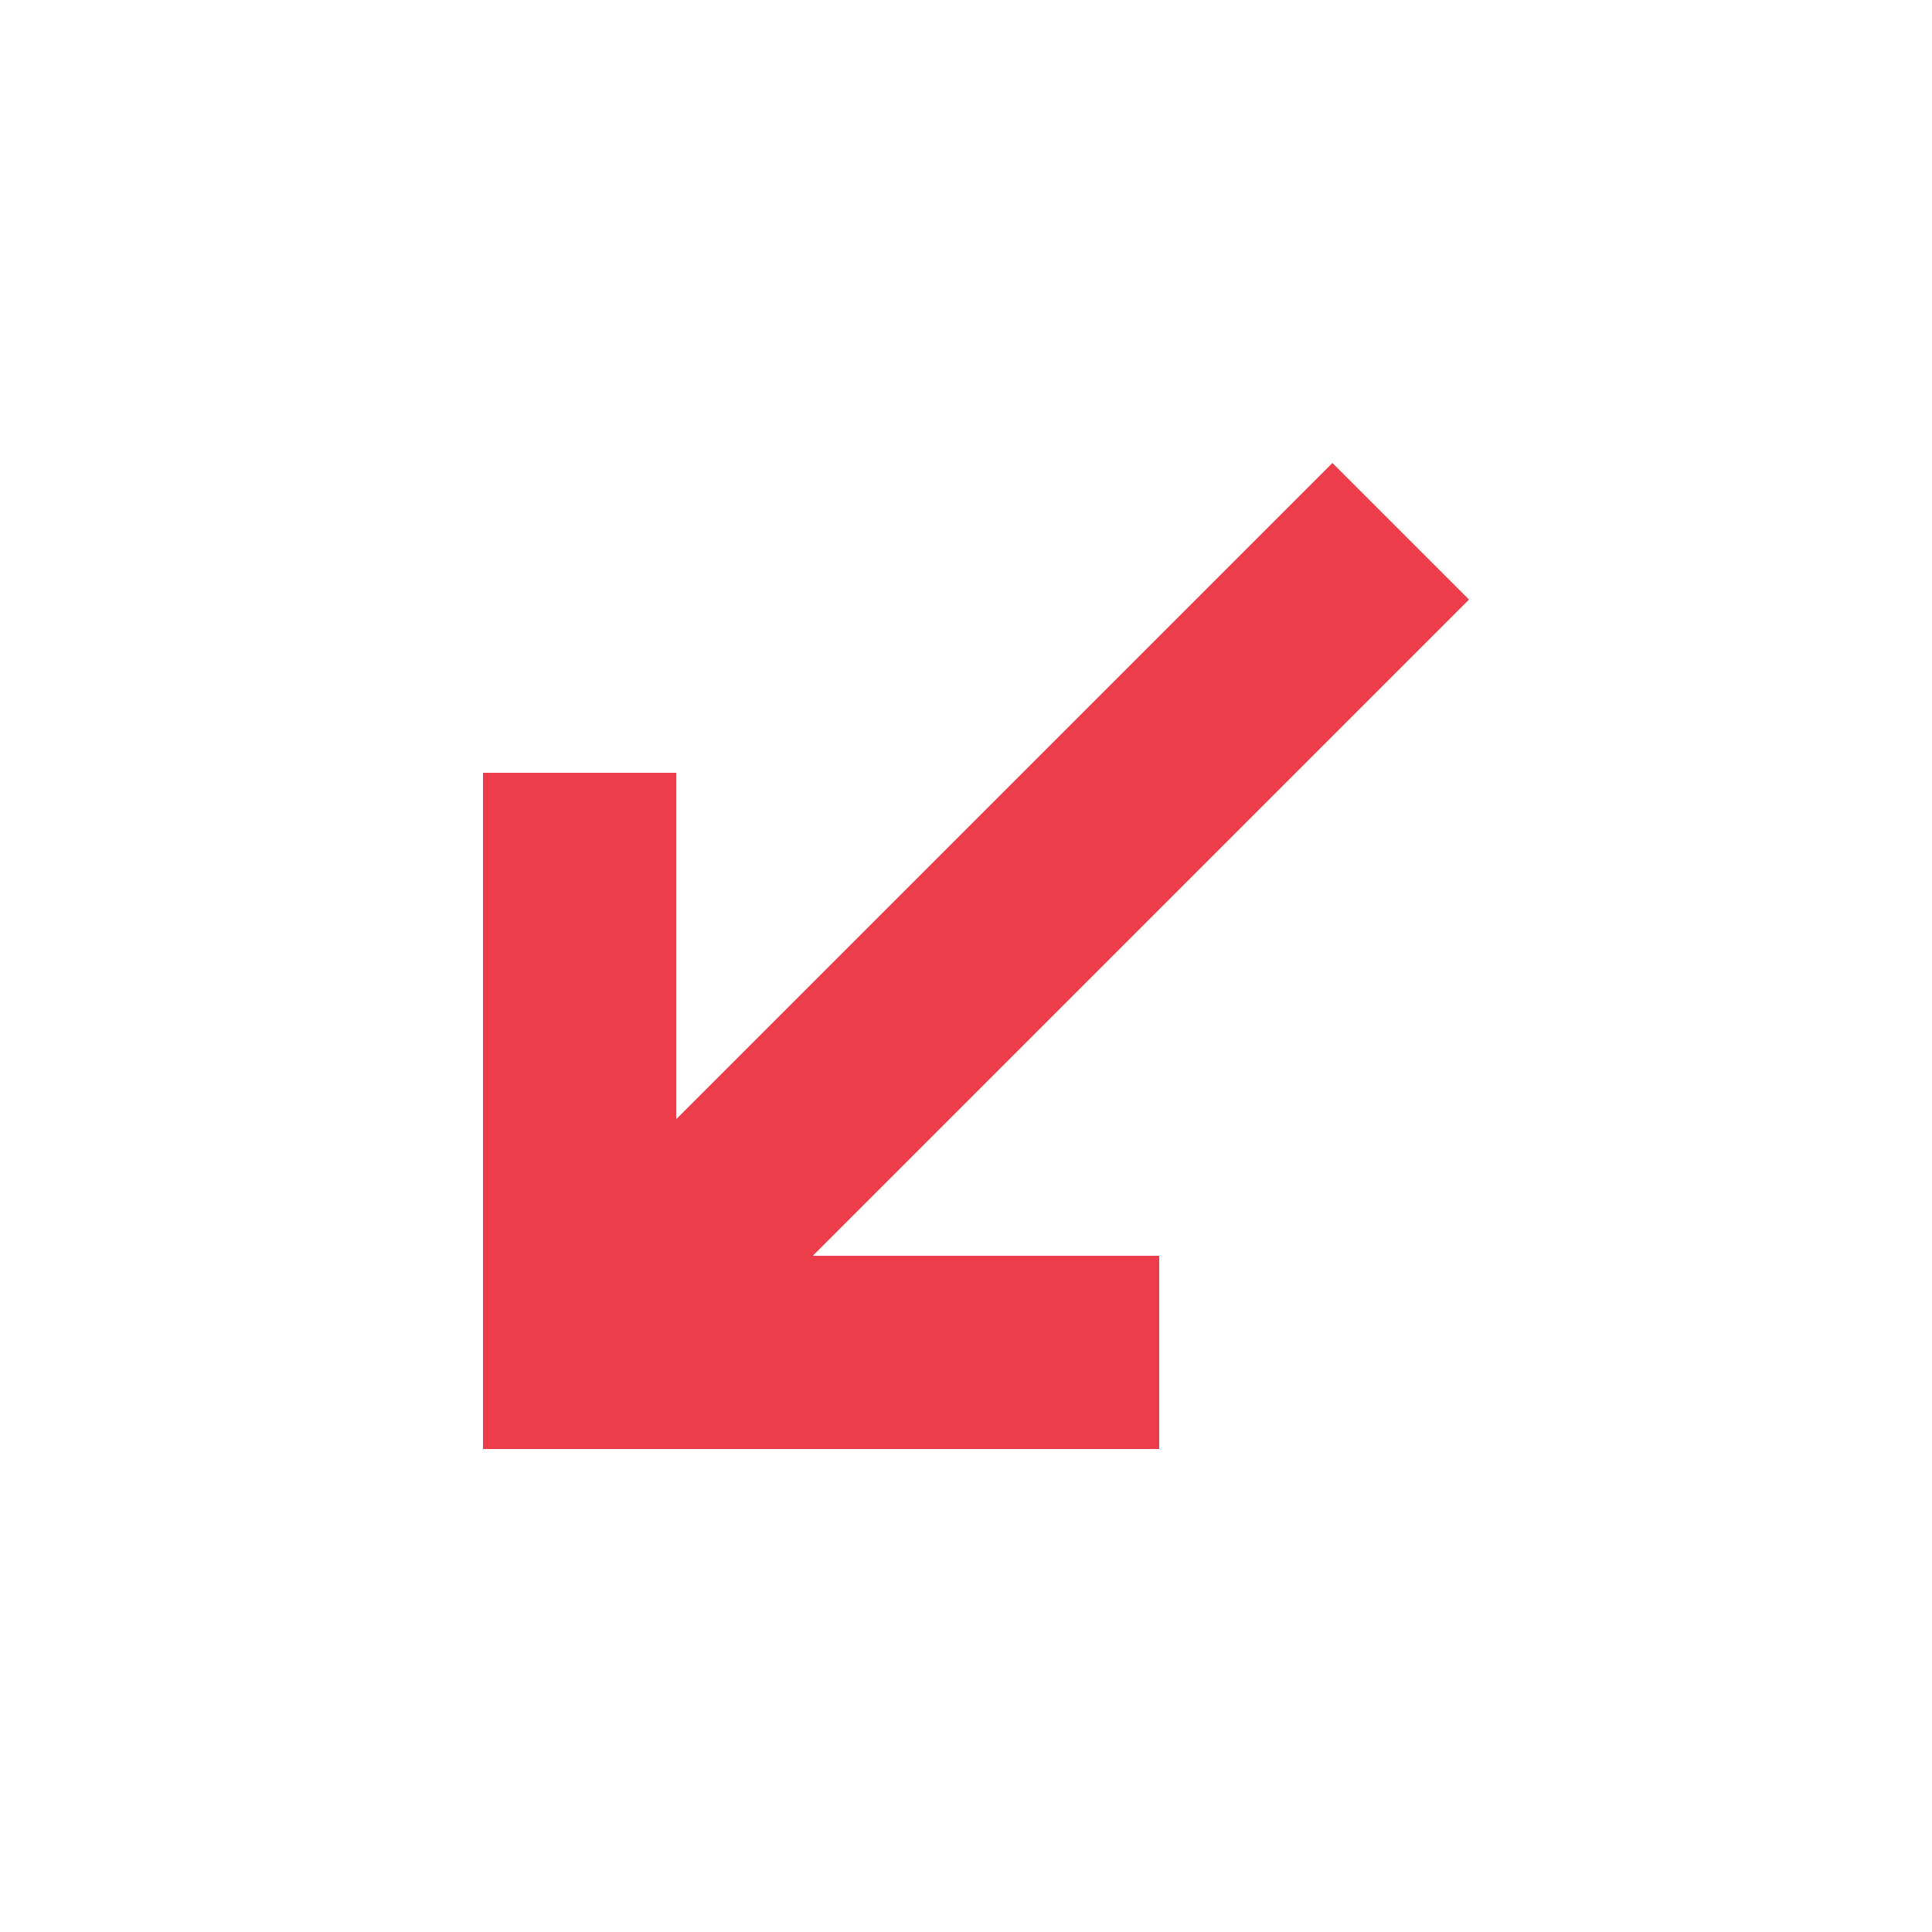
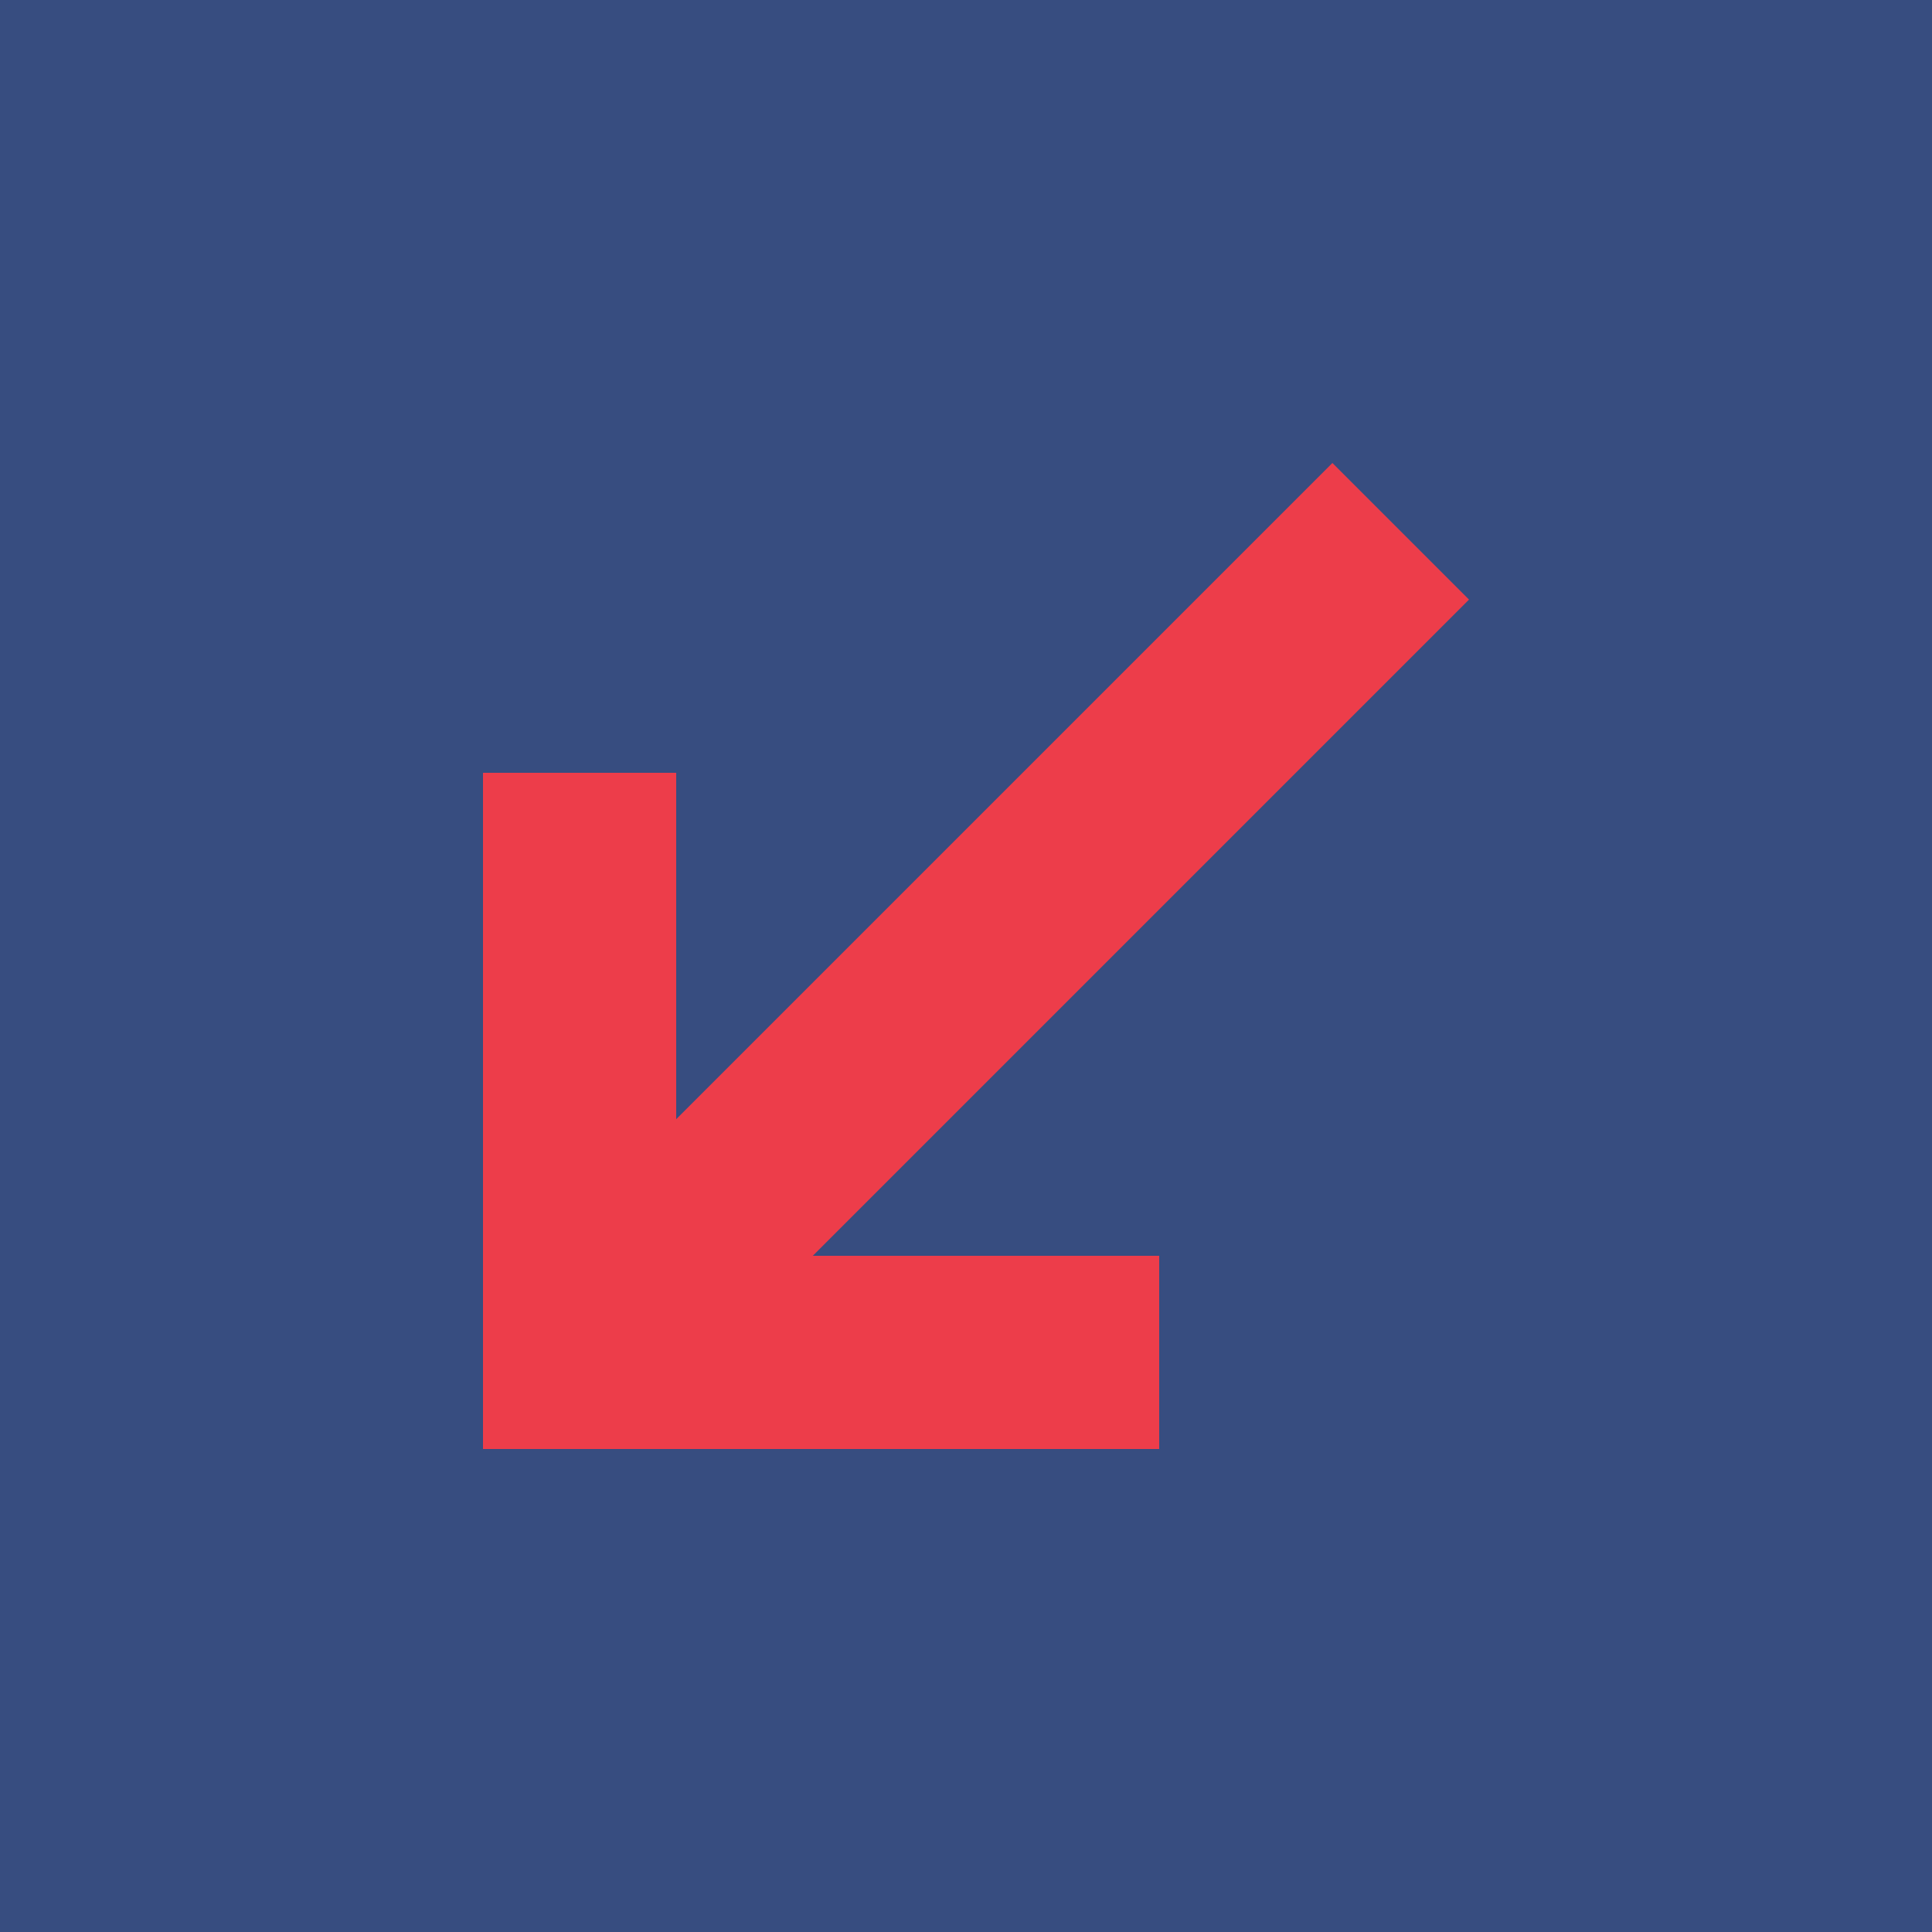
<svg xmlns="http://www.w3.org/2000/svg" width="20px" height="20px" viewBox="0 0 20 20" version="1.1">
  <g id="TPI-visuals" stroke="none" stroke-width="1" fill="none" fill-rule="evenodd">
    <g id="TPI---Individual-sector" transform="translate(-456, -1368)">
      <g id="trending-up-copy-3-icons/trending-down" transform="translate(456, 1368)">
-         <rect id="Rectangle" x="0" y="0" width="20" height="20" />
+         <rect id="Rectangle" fill-opacity="0.8" fill="#052161" fill-rule="nonzero" x="0" y="0" width="20" height="20" />
        <g id="trending-up" transform="translate(10.5, 9.5) rotate(-180) translate(-10.5, -9.5) translate(6, 5)" stroke="#ED3D4A" stroke-width="2">
          <line x1="9" y1="0" x2="0.5" y2="8.5" id="Path" />
          <polyline id="Path" points="3 0 9 0 9 6" />
        </g>
      </g>
    </g>
  </g>
</svg>
